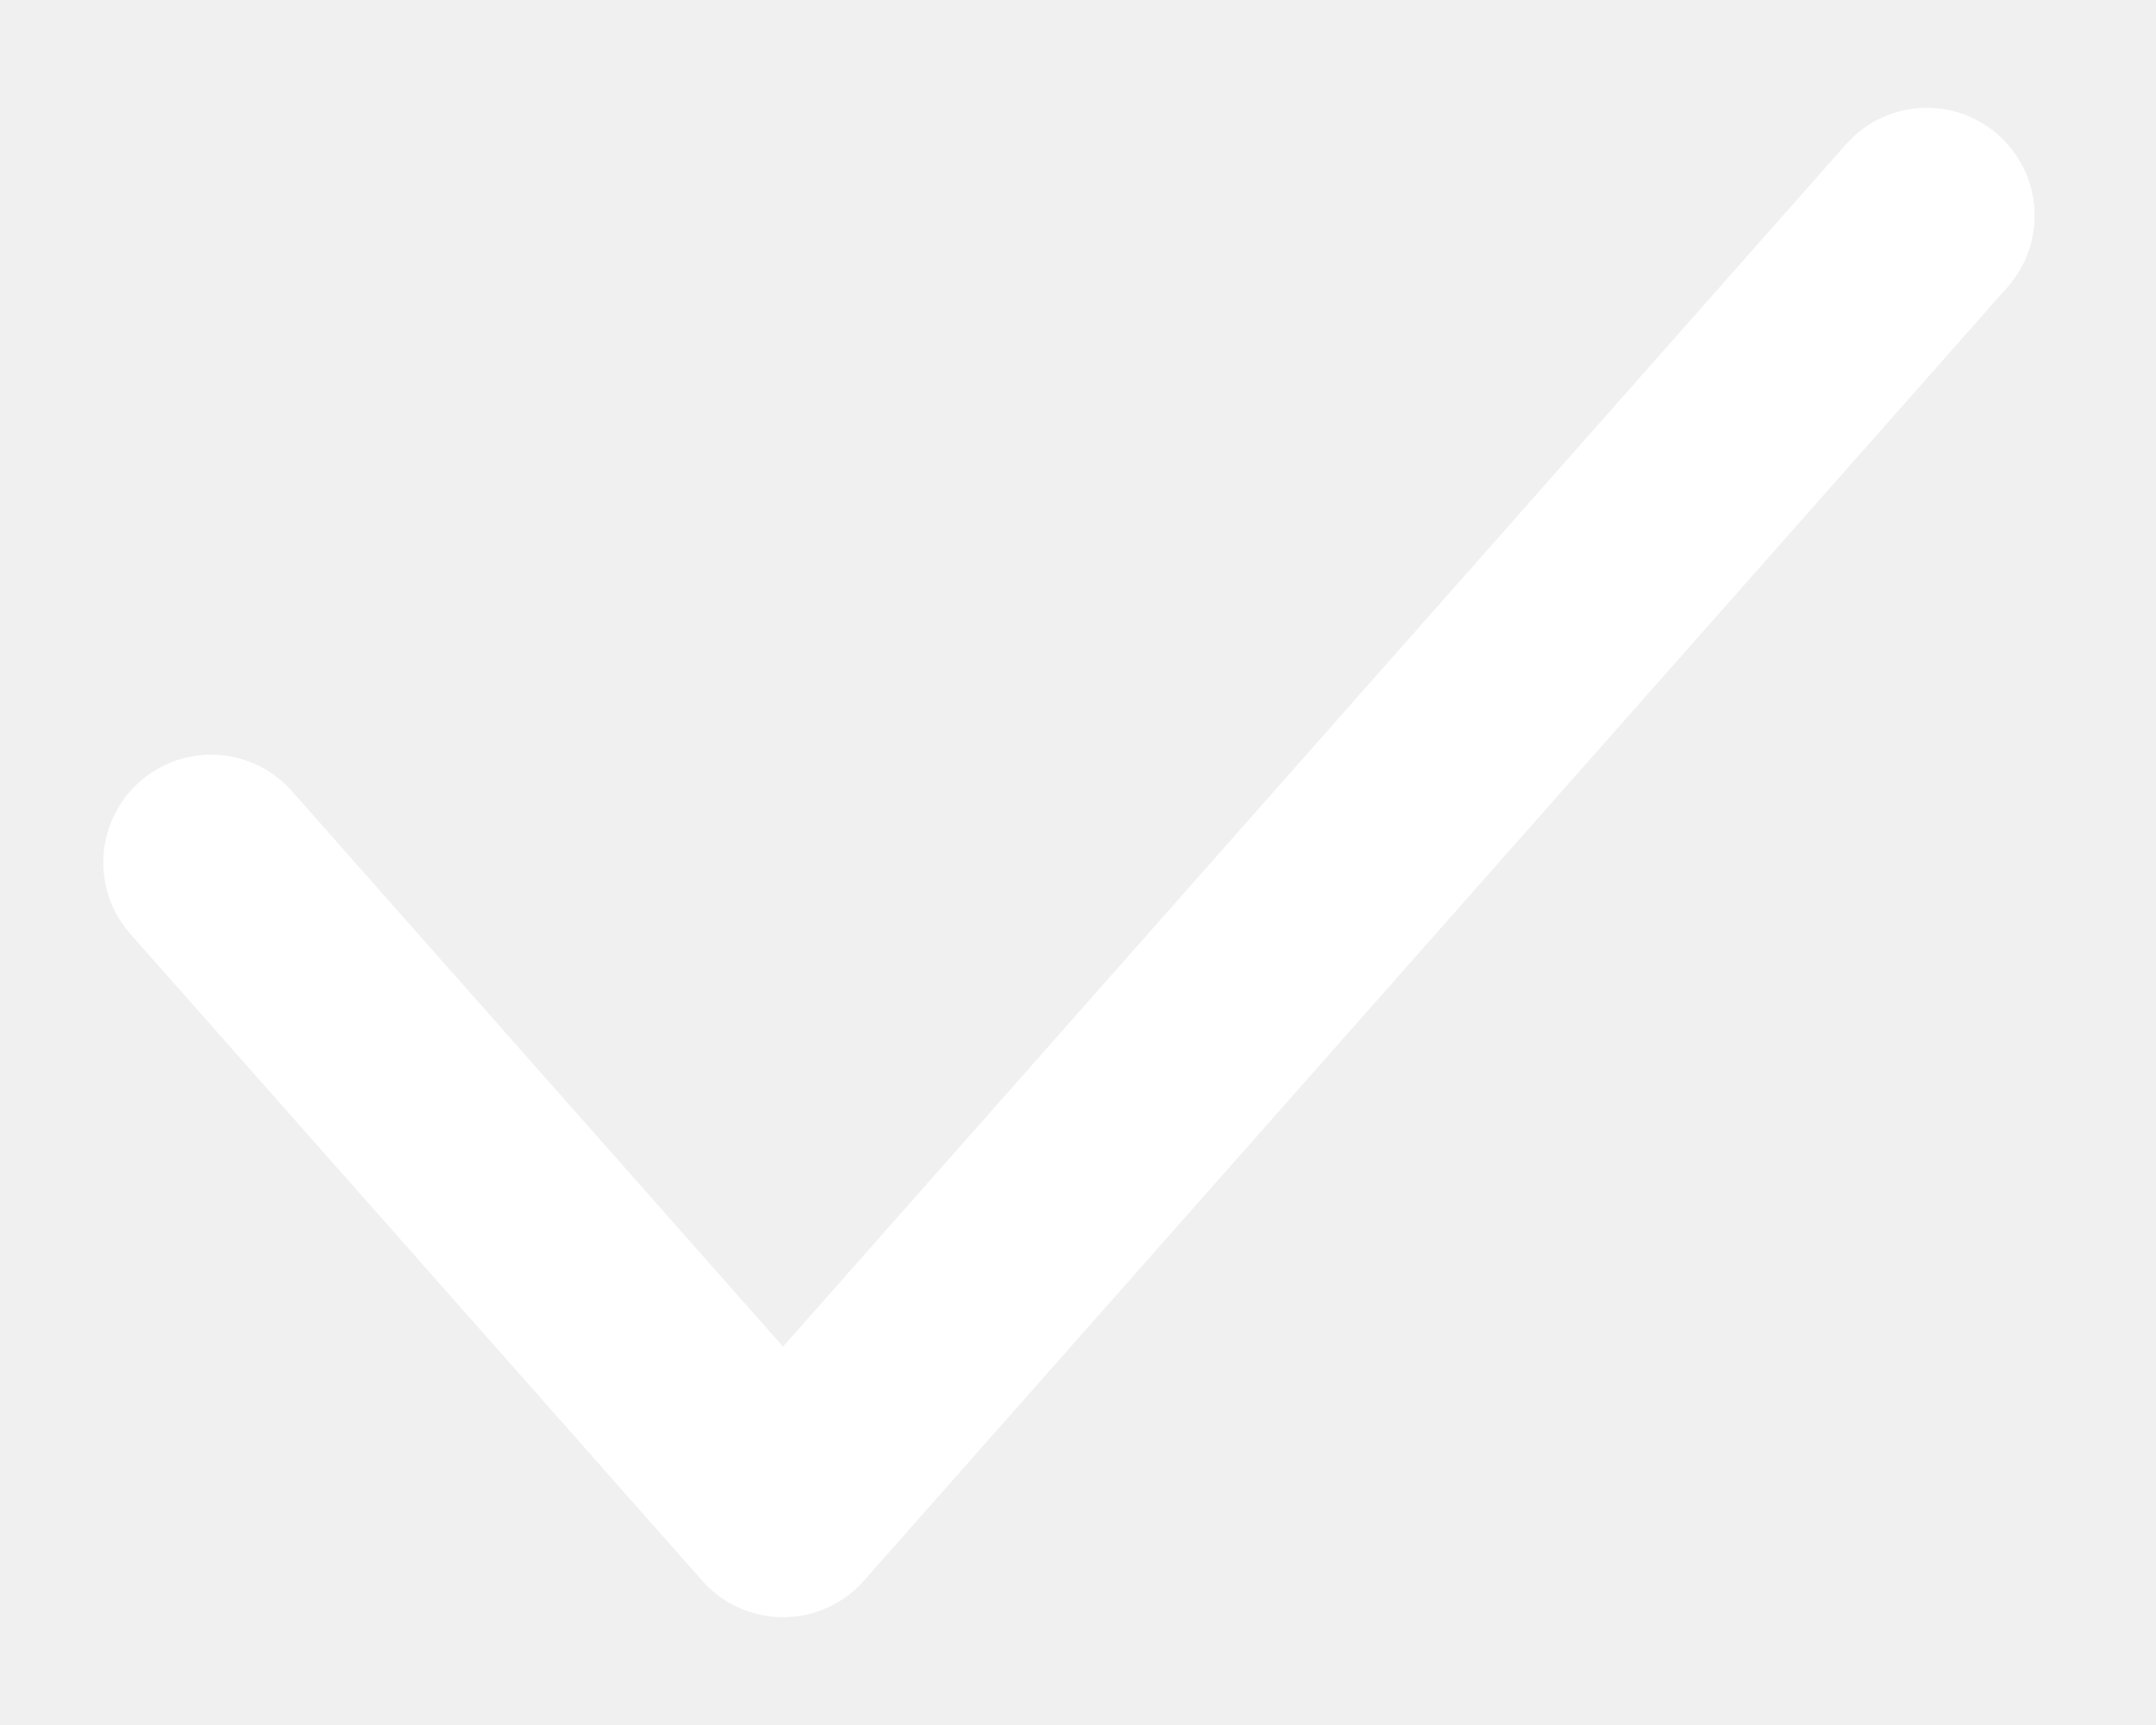
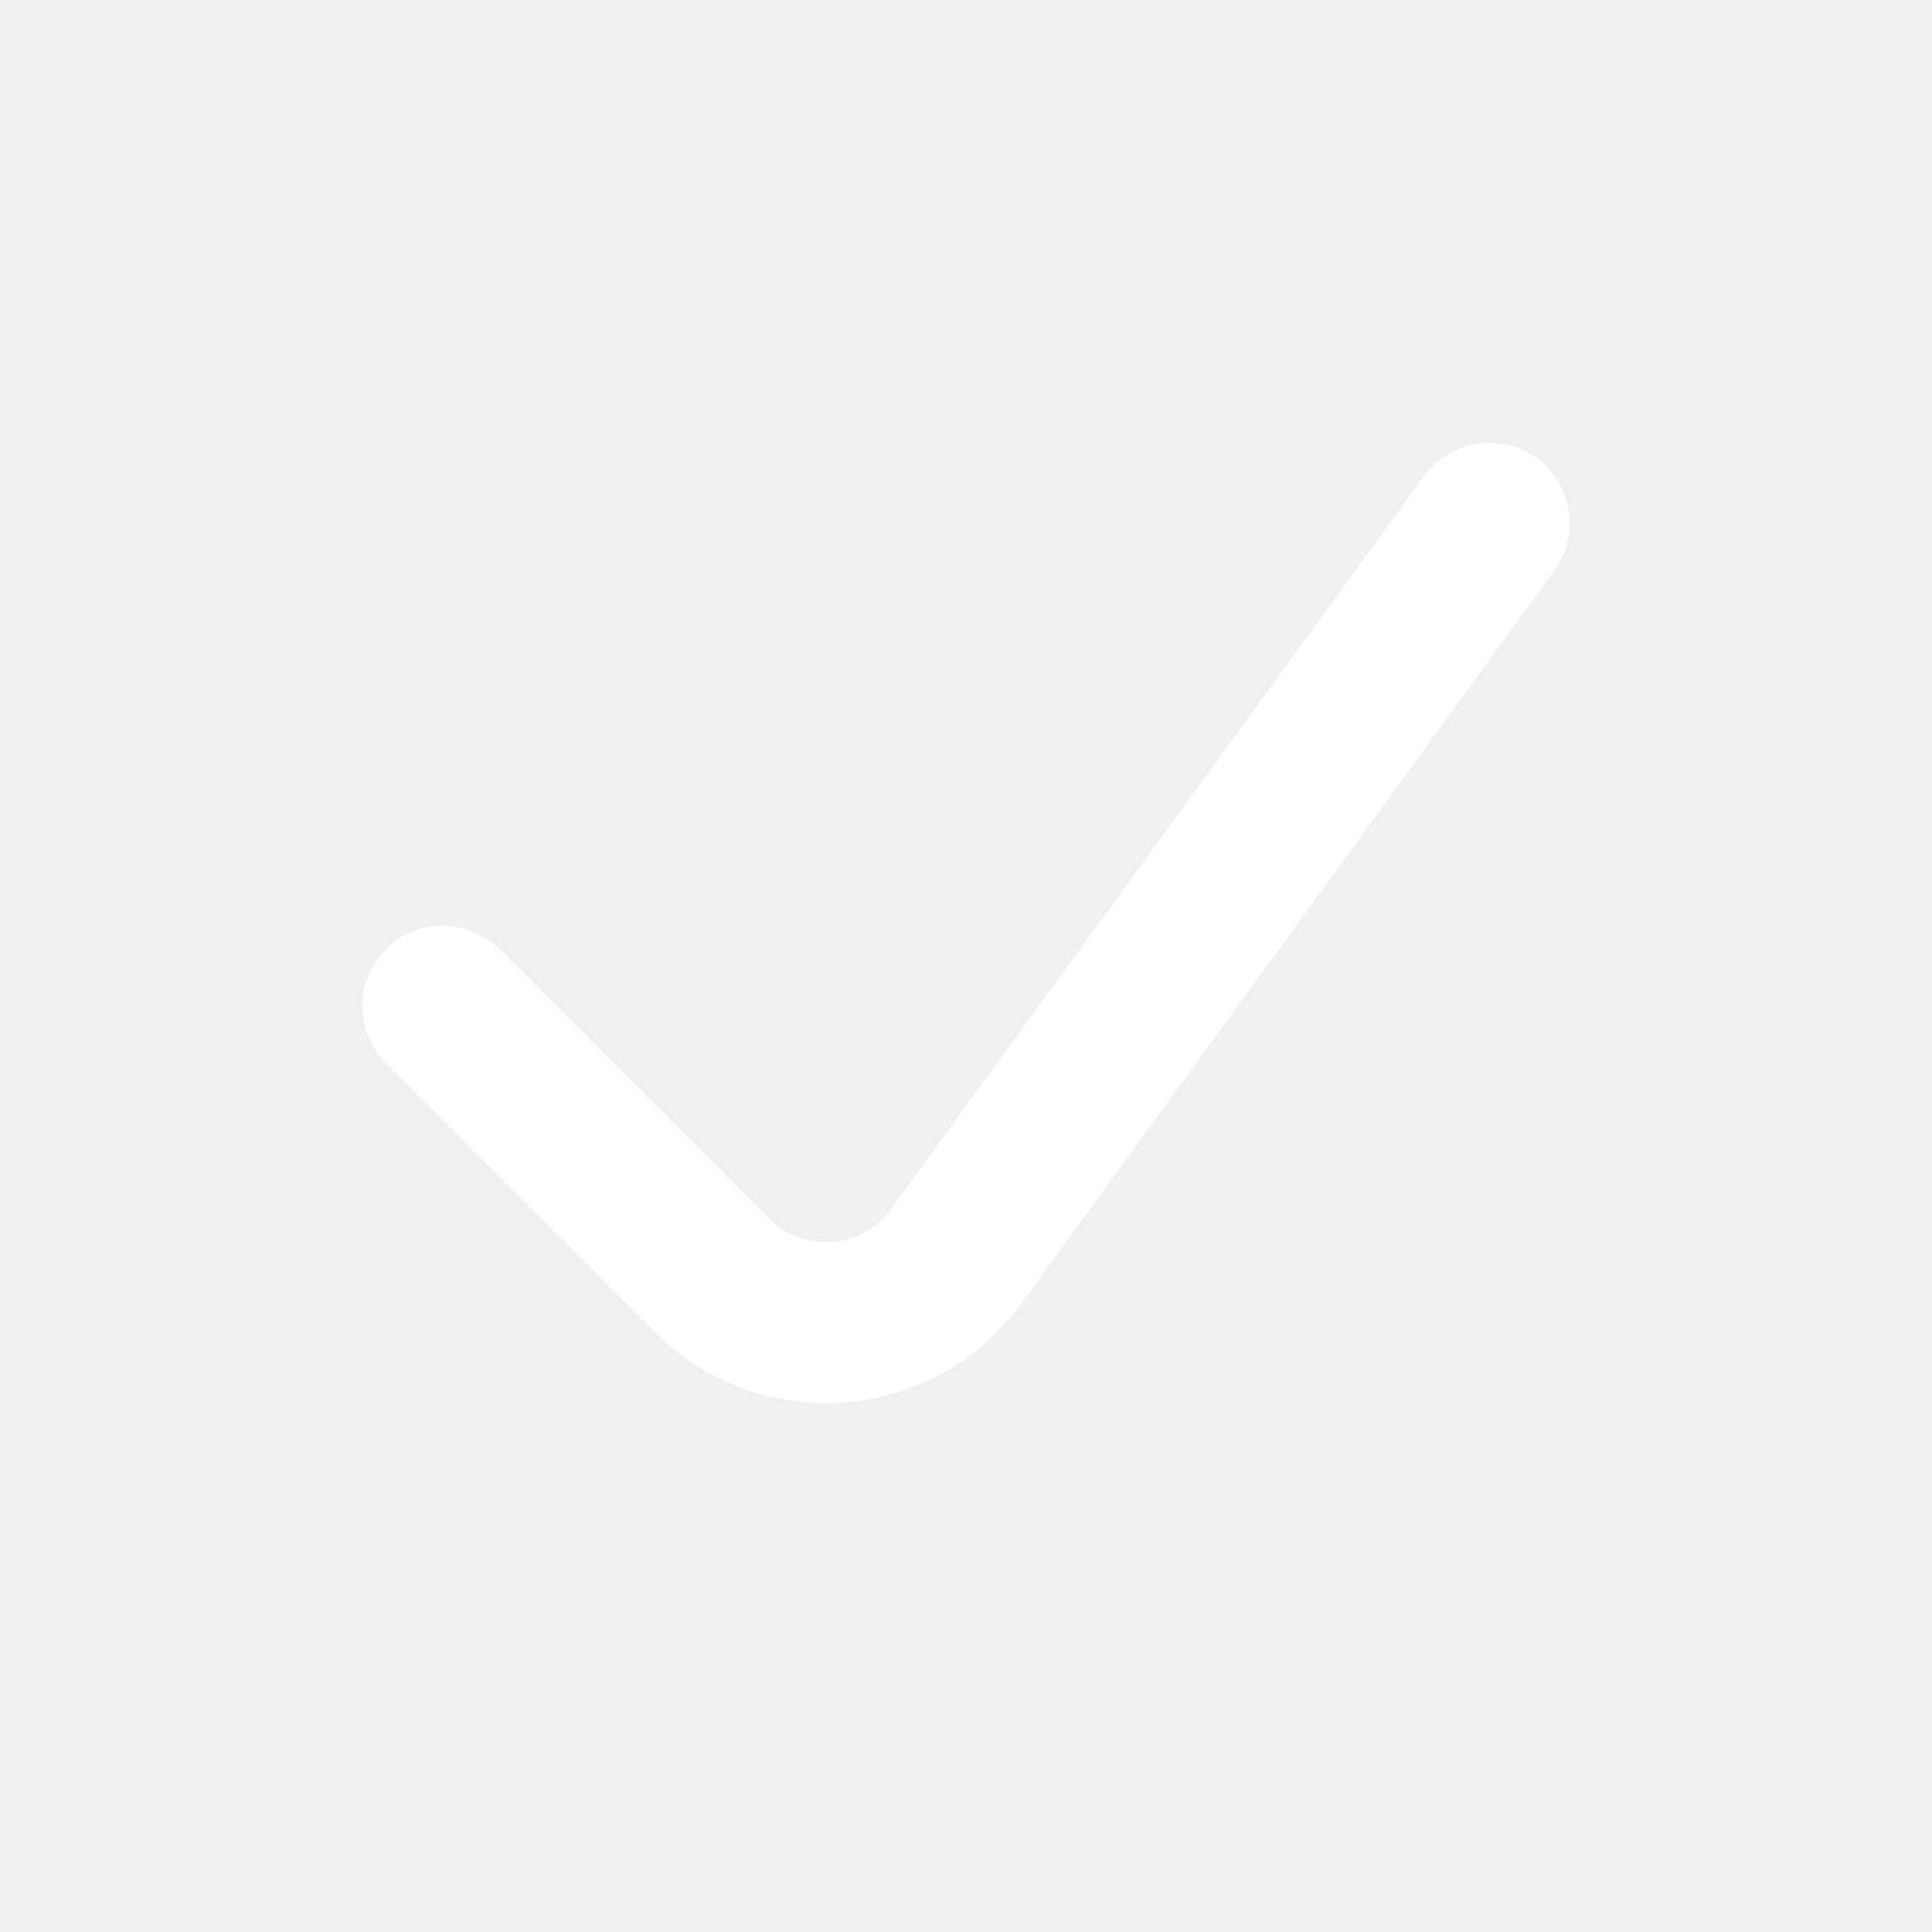
- <svg xmlns="http://www.w3.org/2000/svg" width="10" height="8" viewBox="0 0 10 8" fill="none">
-   <path d="M0.979 4L3.632 7L8.937 1" stroke="white" stroke-linecap="round" stroke-linejoin="round" />
+ <svg xmlns="http://www.w3.org/2000/svg" width="24" height="24" viewBox="0 0 24 24" fill="none">
+   <path d="M5.5 12.5L8.845 15.845C9.714 16.714 11.154 16.601 11.877 15.607L18.5 6.5" stroke="white" stroke-width="2" stroke-linecap="round" />
</svg>
